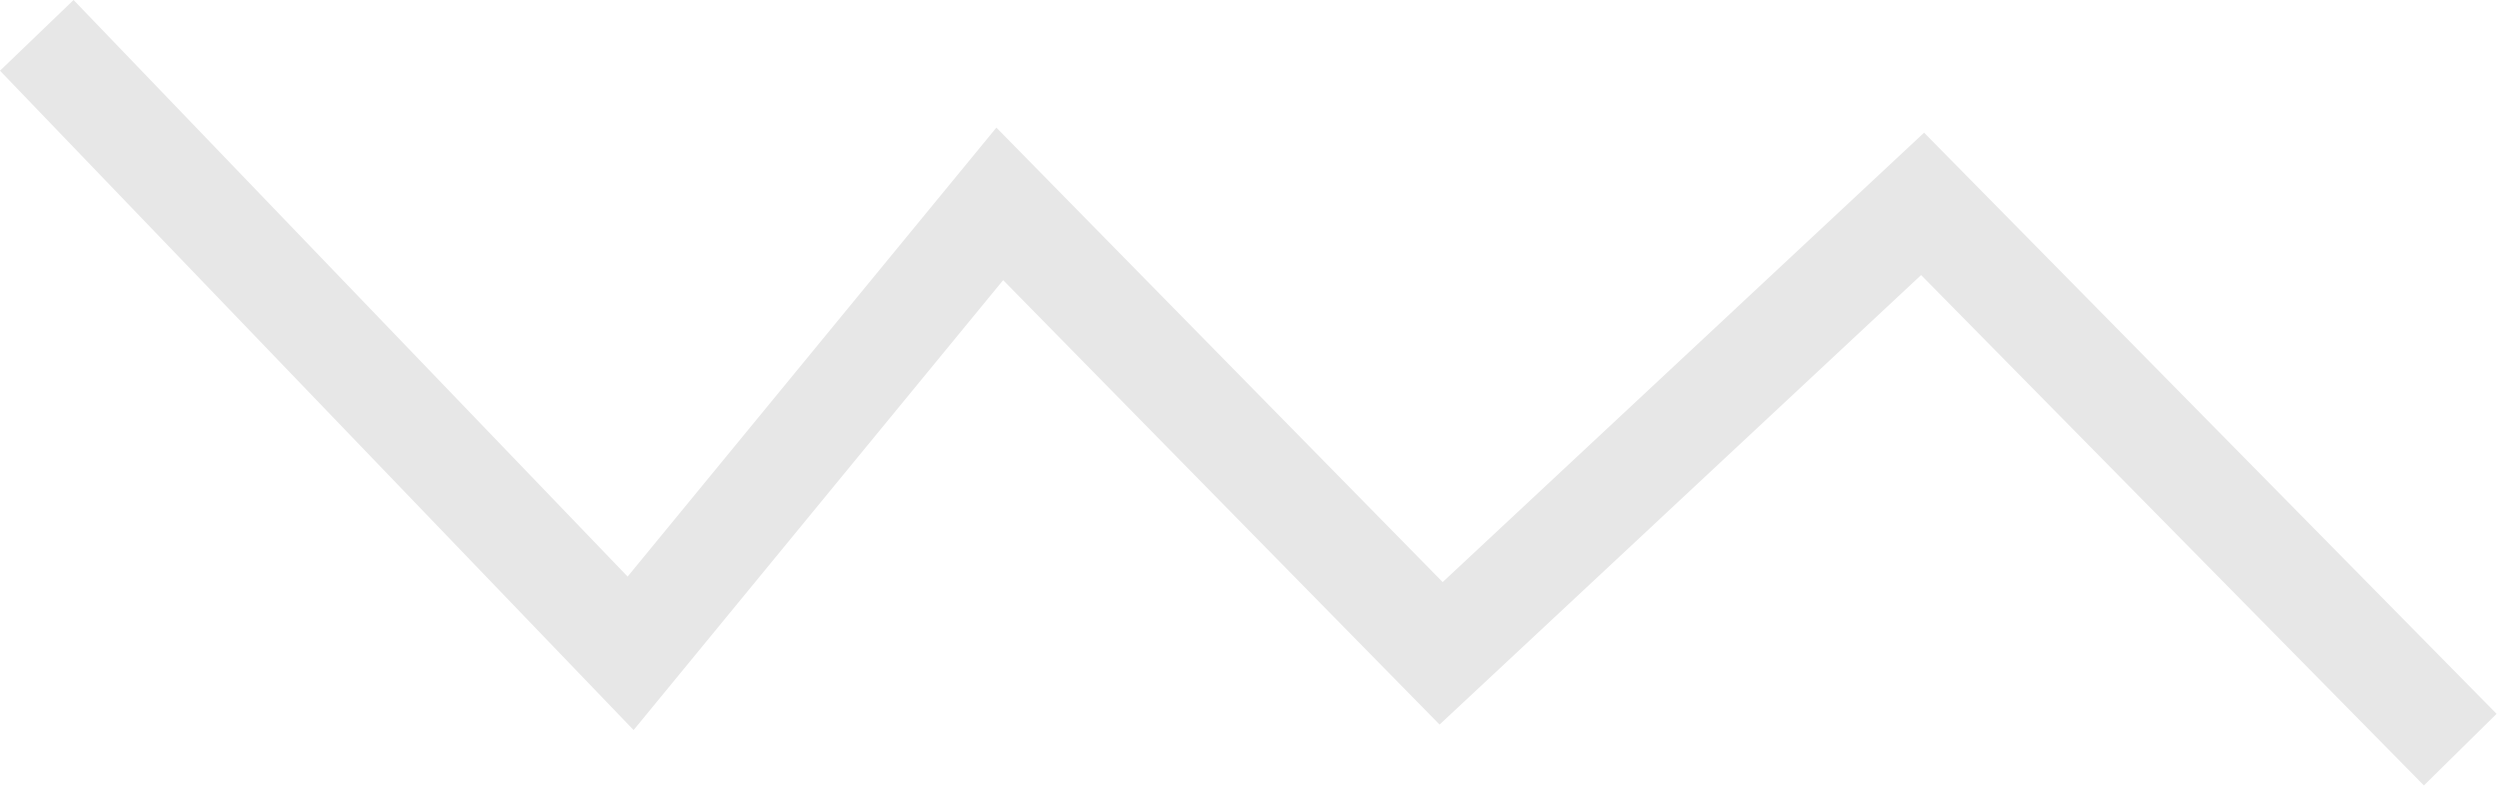
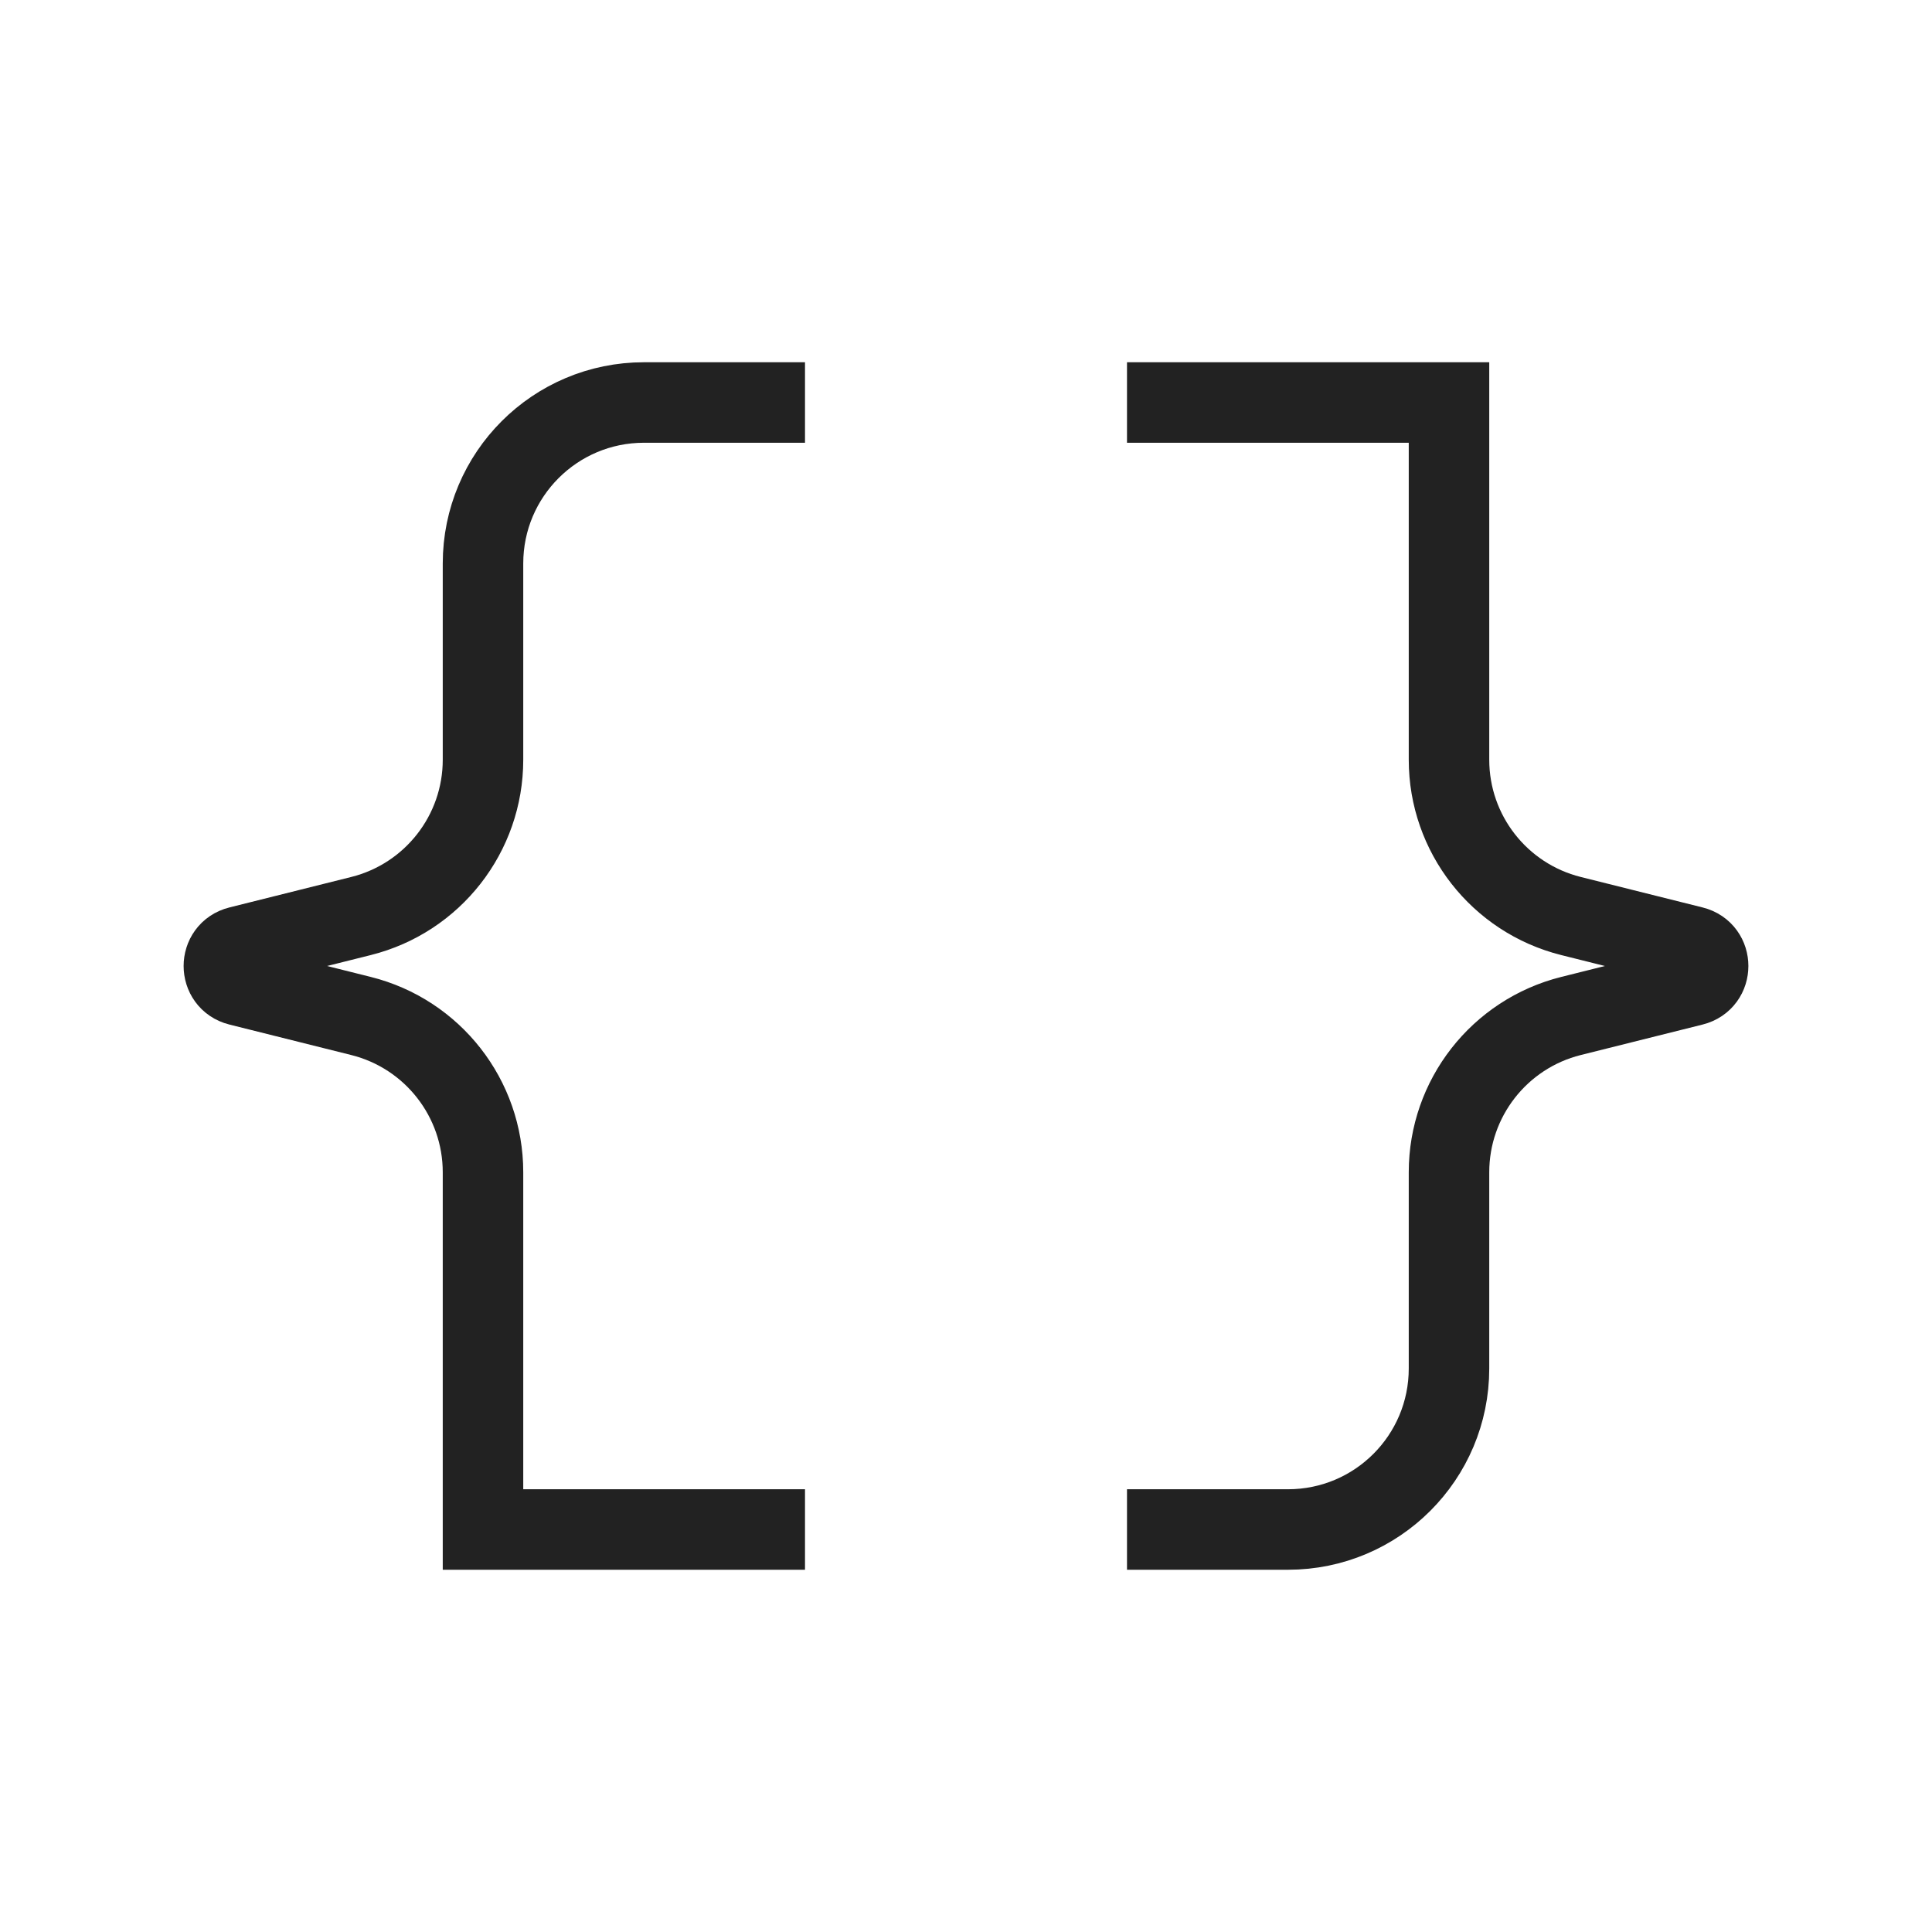
- <svg xmlns="http://www.w3.org/2000/svg" width="98" height="31" viewBox="0 0 98 31" fill="none">
-   <path d="M1.442 1.386L24.72 25.61L39.191 7.992L56.492 25.61L75.366 7.992L96.442 29.386" stroke="#E7E7E7" stroke-width="4" />
+ <svg xmlns="http://www.w3.org/2000/svg" width="24" height="24" viewBox="0 0 24 24" fill="none">
+   <path d="M14 19H16C17.105 19 18 18.105 18 17V14.562C18 13.644 18.625 12.844 19.515 12.621L21.03 12.242C21.282 12.179 21.282 11.821 21.03 11.758L19.515 11.379C18.625 11.156 18 10.356 18 9.438V5H14" stroke="#222222" />
+   <path d="M10 5H8C6.895 5 6 5.895 6 7V9.438C6 10.356 5.375 11.156 4.485 11.379L2.97 11.758C2.718 11.821 2.718 12.179 2.97 12.242L4.485 12.621C5.375 12.844 6 13.644 6 14.562V19H10" stroke="#222222" />
</svg>
